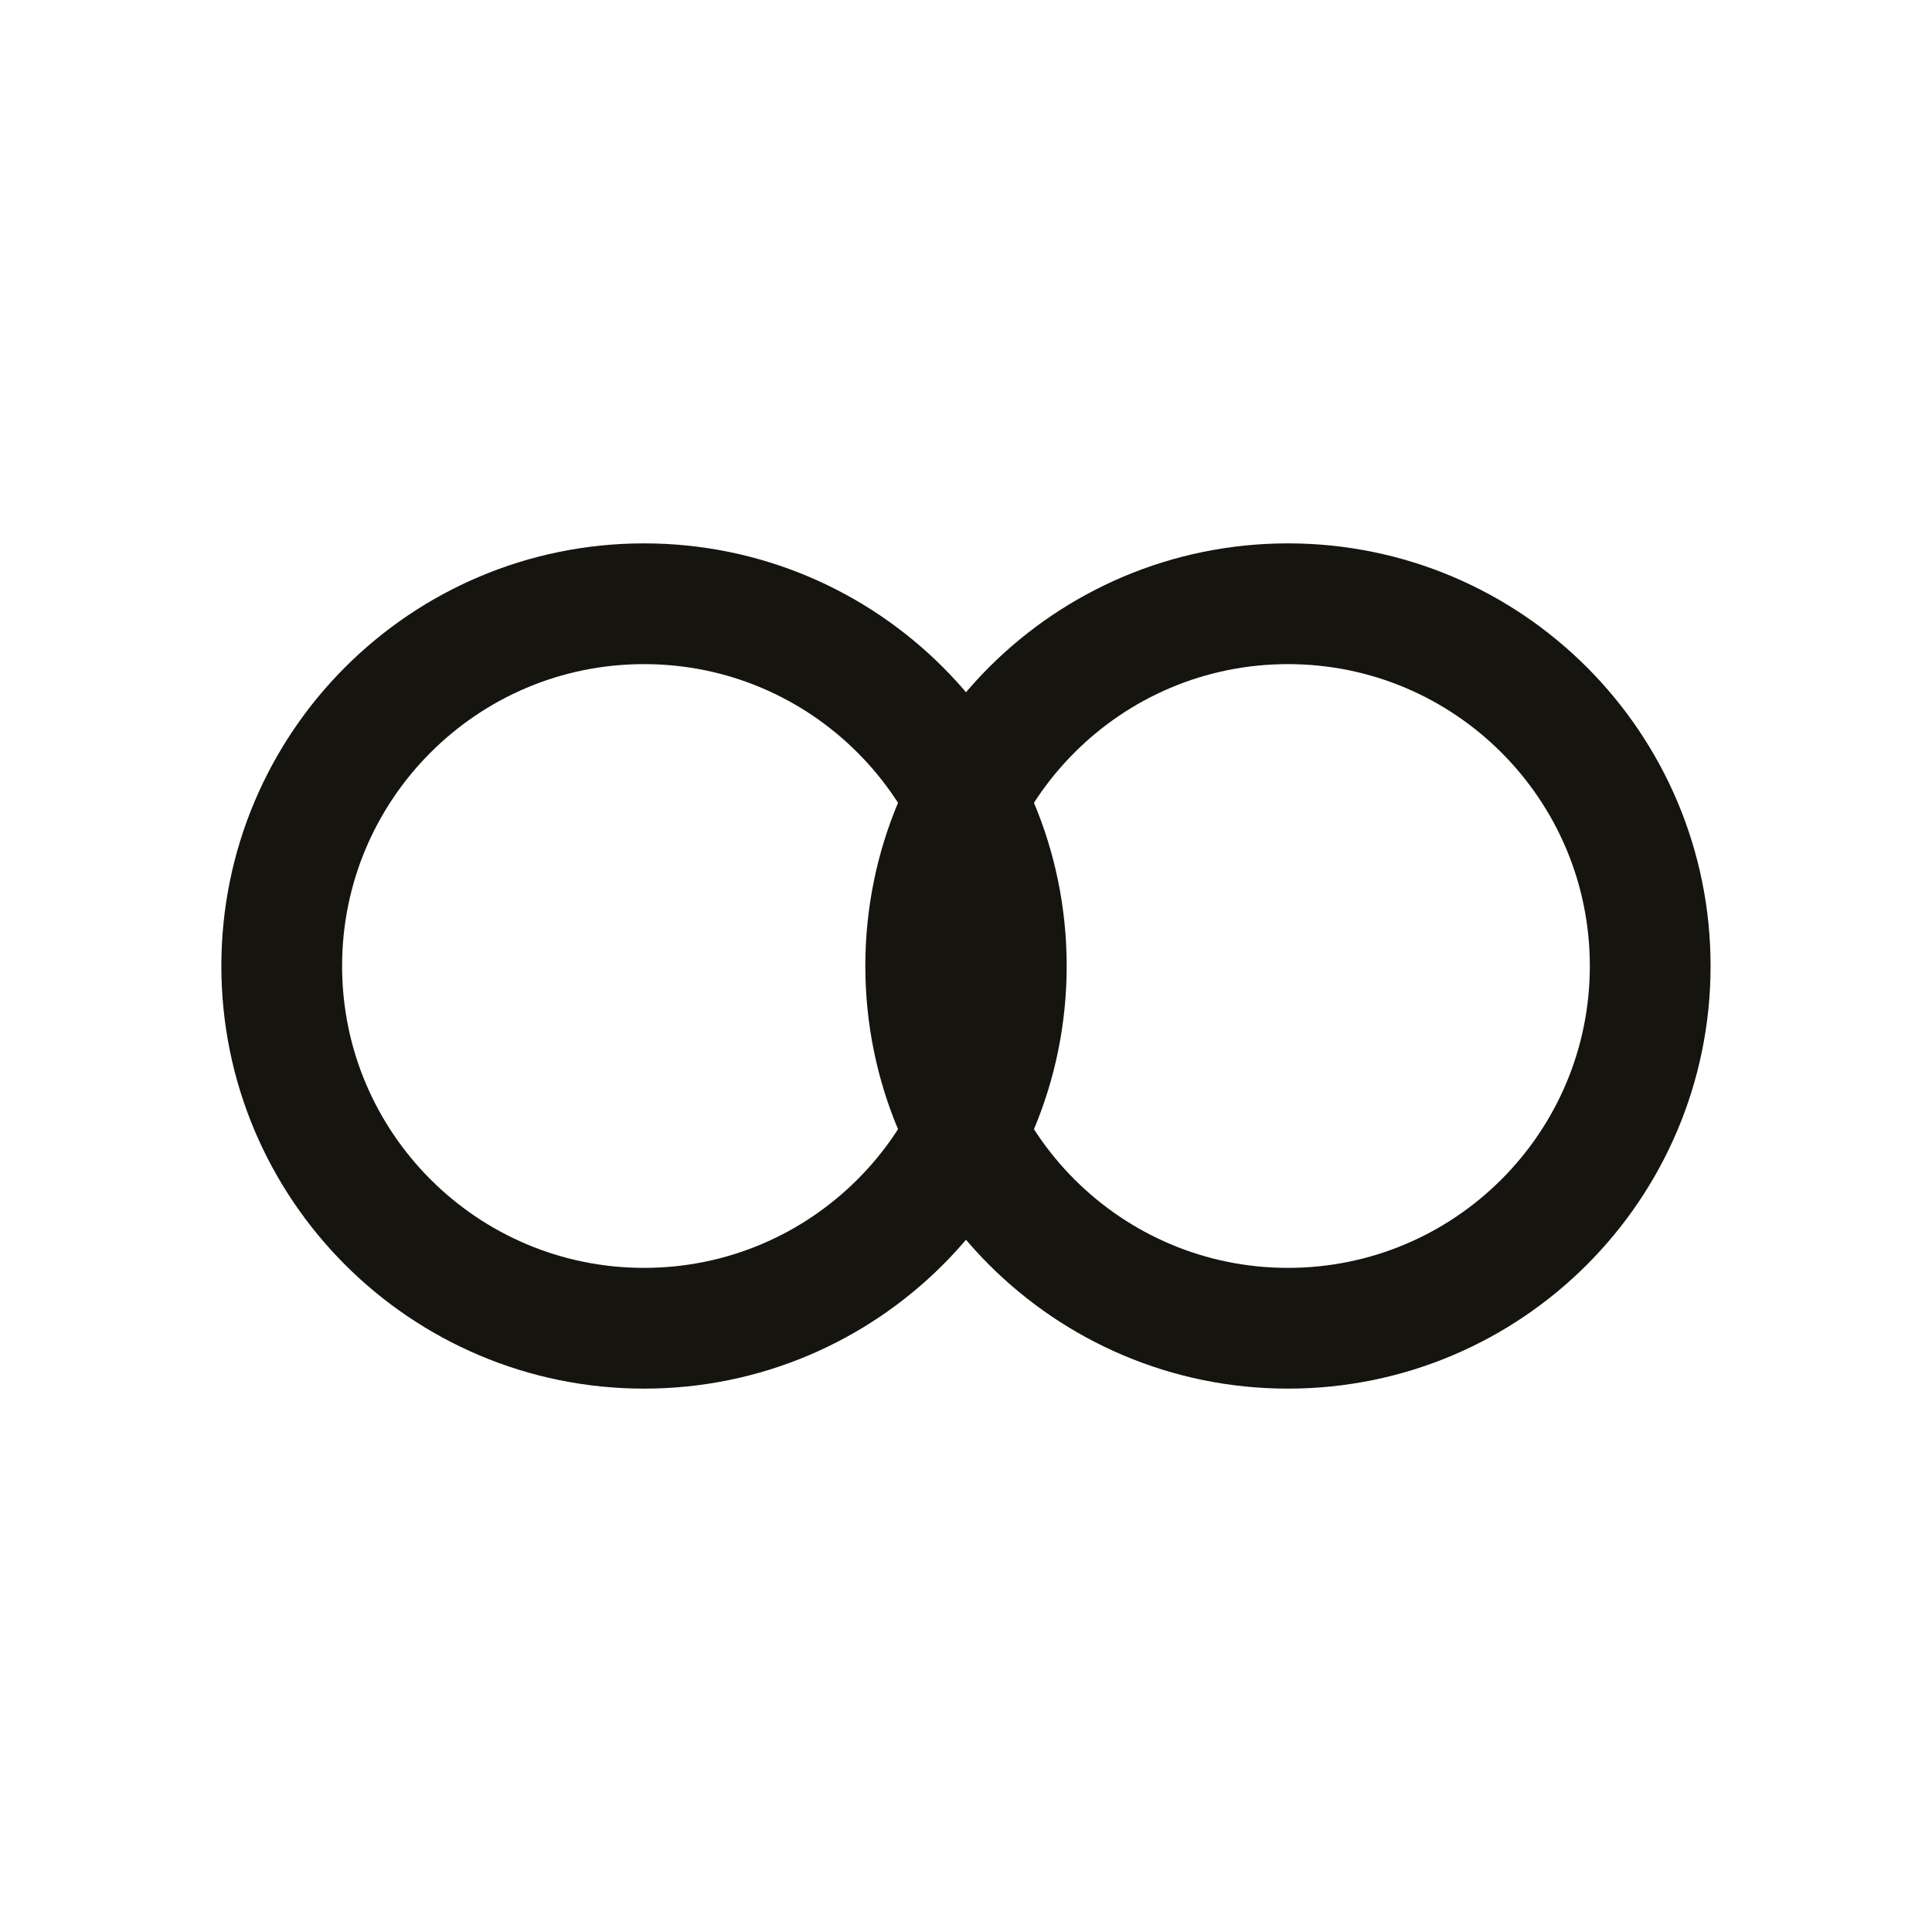
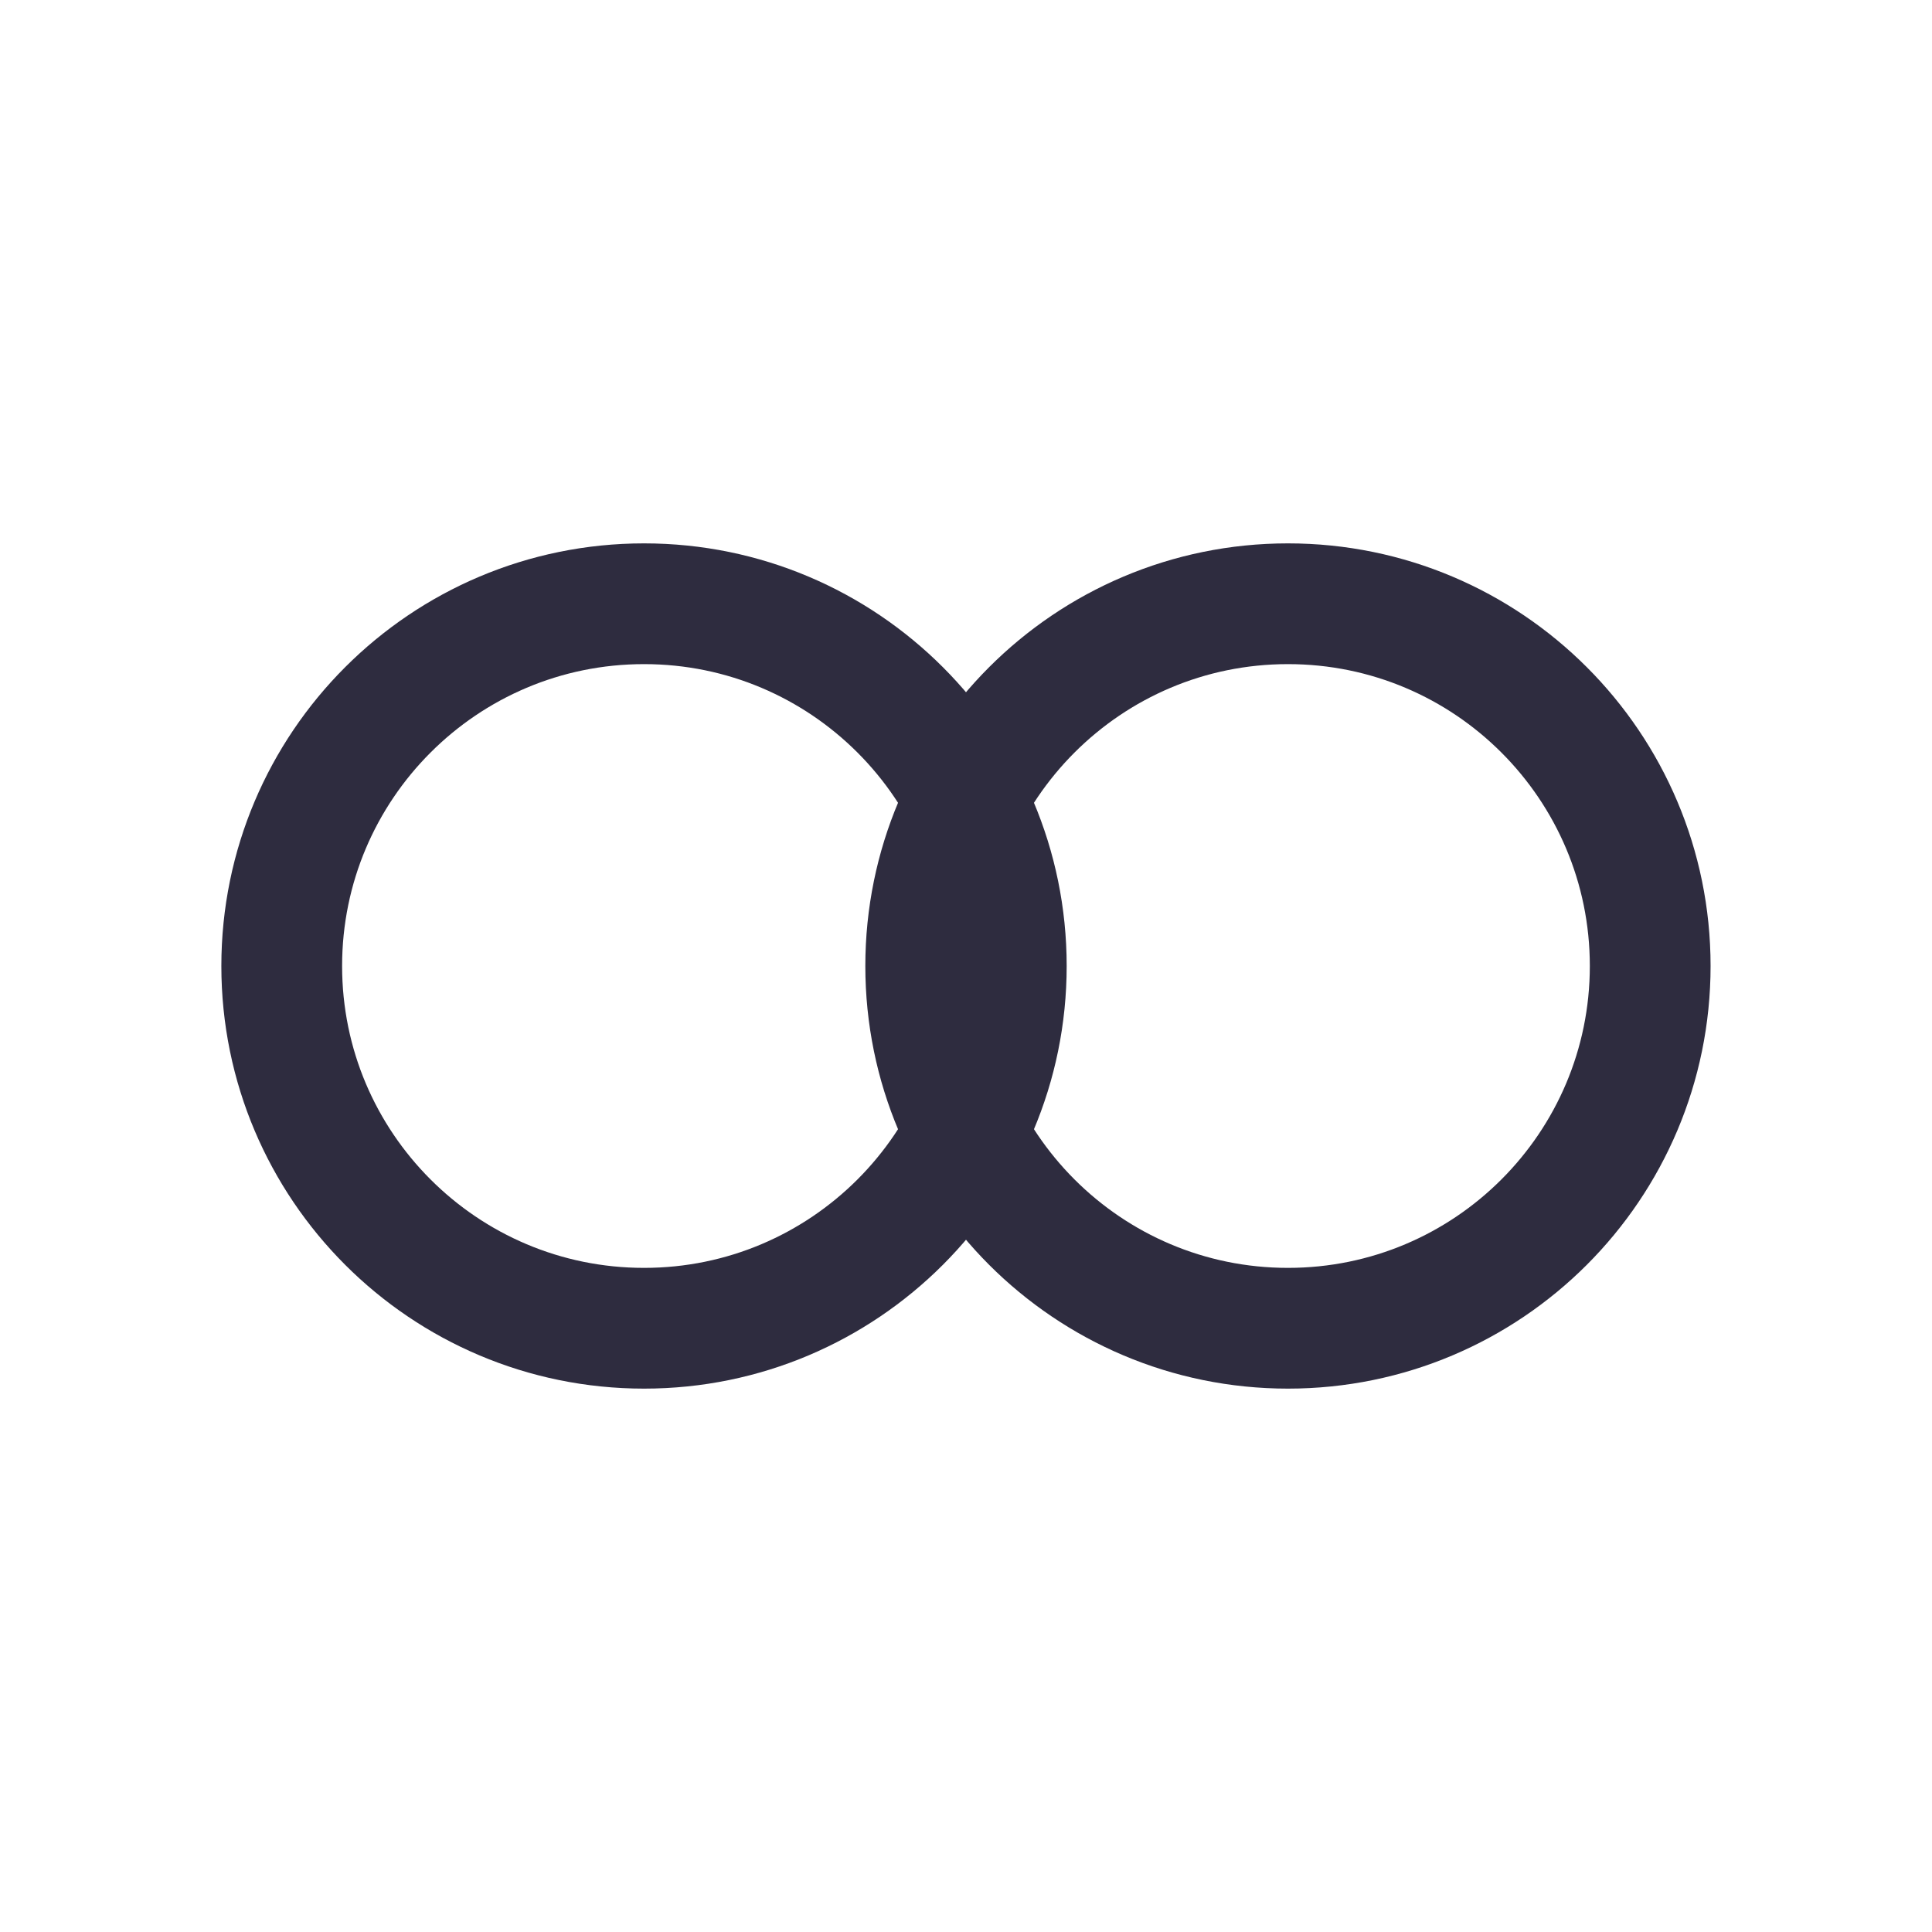
<svg xmlns="http://www.w3.org/2000/svg" width="28" height="28" viewBox="0 0 28 28" fill="none">
-   <path d="M9.334 19.25C12.233 19.25 14.584 16.899 14.584 14C14.584 11.101 12.233 8.75 9.334 8.75C6.434 8.75 4.083 11.101 4.083 14C4.083 16.899 6.434 19.25 9.334 19.25Z" stroke="#15140F" stroke-width="1.75" />
-   <path d="M18.666 19.25C21.566 19.25 23.916 16.899 23.916 14C23.916 11.101 21.566 8.75 18.666 8.75C15.767 8.75 13.416 11.101 13.416 14C13.416 16.899 15.767 19.25 18.666 19.25Z" stroke="#15140F" stroke-width="1.75" />
+   <path d="M9.334 19.25C12.233 19.25 14.584 16.899 14.584 14C14.584 11.101 12.233 8.75 9.334 8.75C6.434 8.75 4.083 11.101 4.083 14C4.083 16.899 6.434 19.25 9.334 19.25Z" stroke="#2E2C3F" stroke-width="1.75" />
+   <path d="M18.666 19.25C21.566 19.25 23.916 16.899 23.916 14C23.916 11.101 21.566 8.75 18.666 8.75C15.767 8.75 13.416 11.101 13.416 14C13.416 16.899 15.767 19.25 18.666 19.25Z" stroke="#2E2C3F" stroke-width="1.75" />
</svg>
